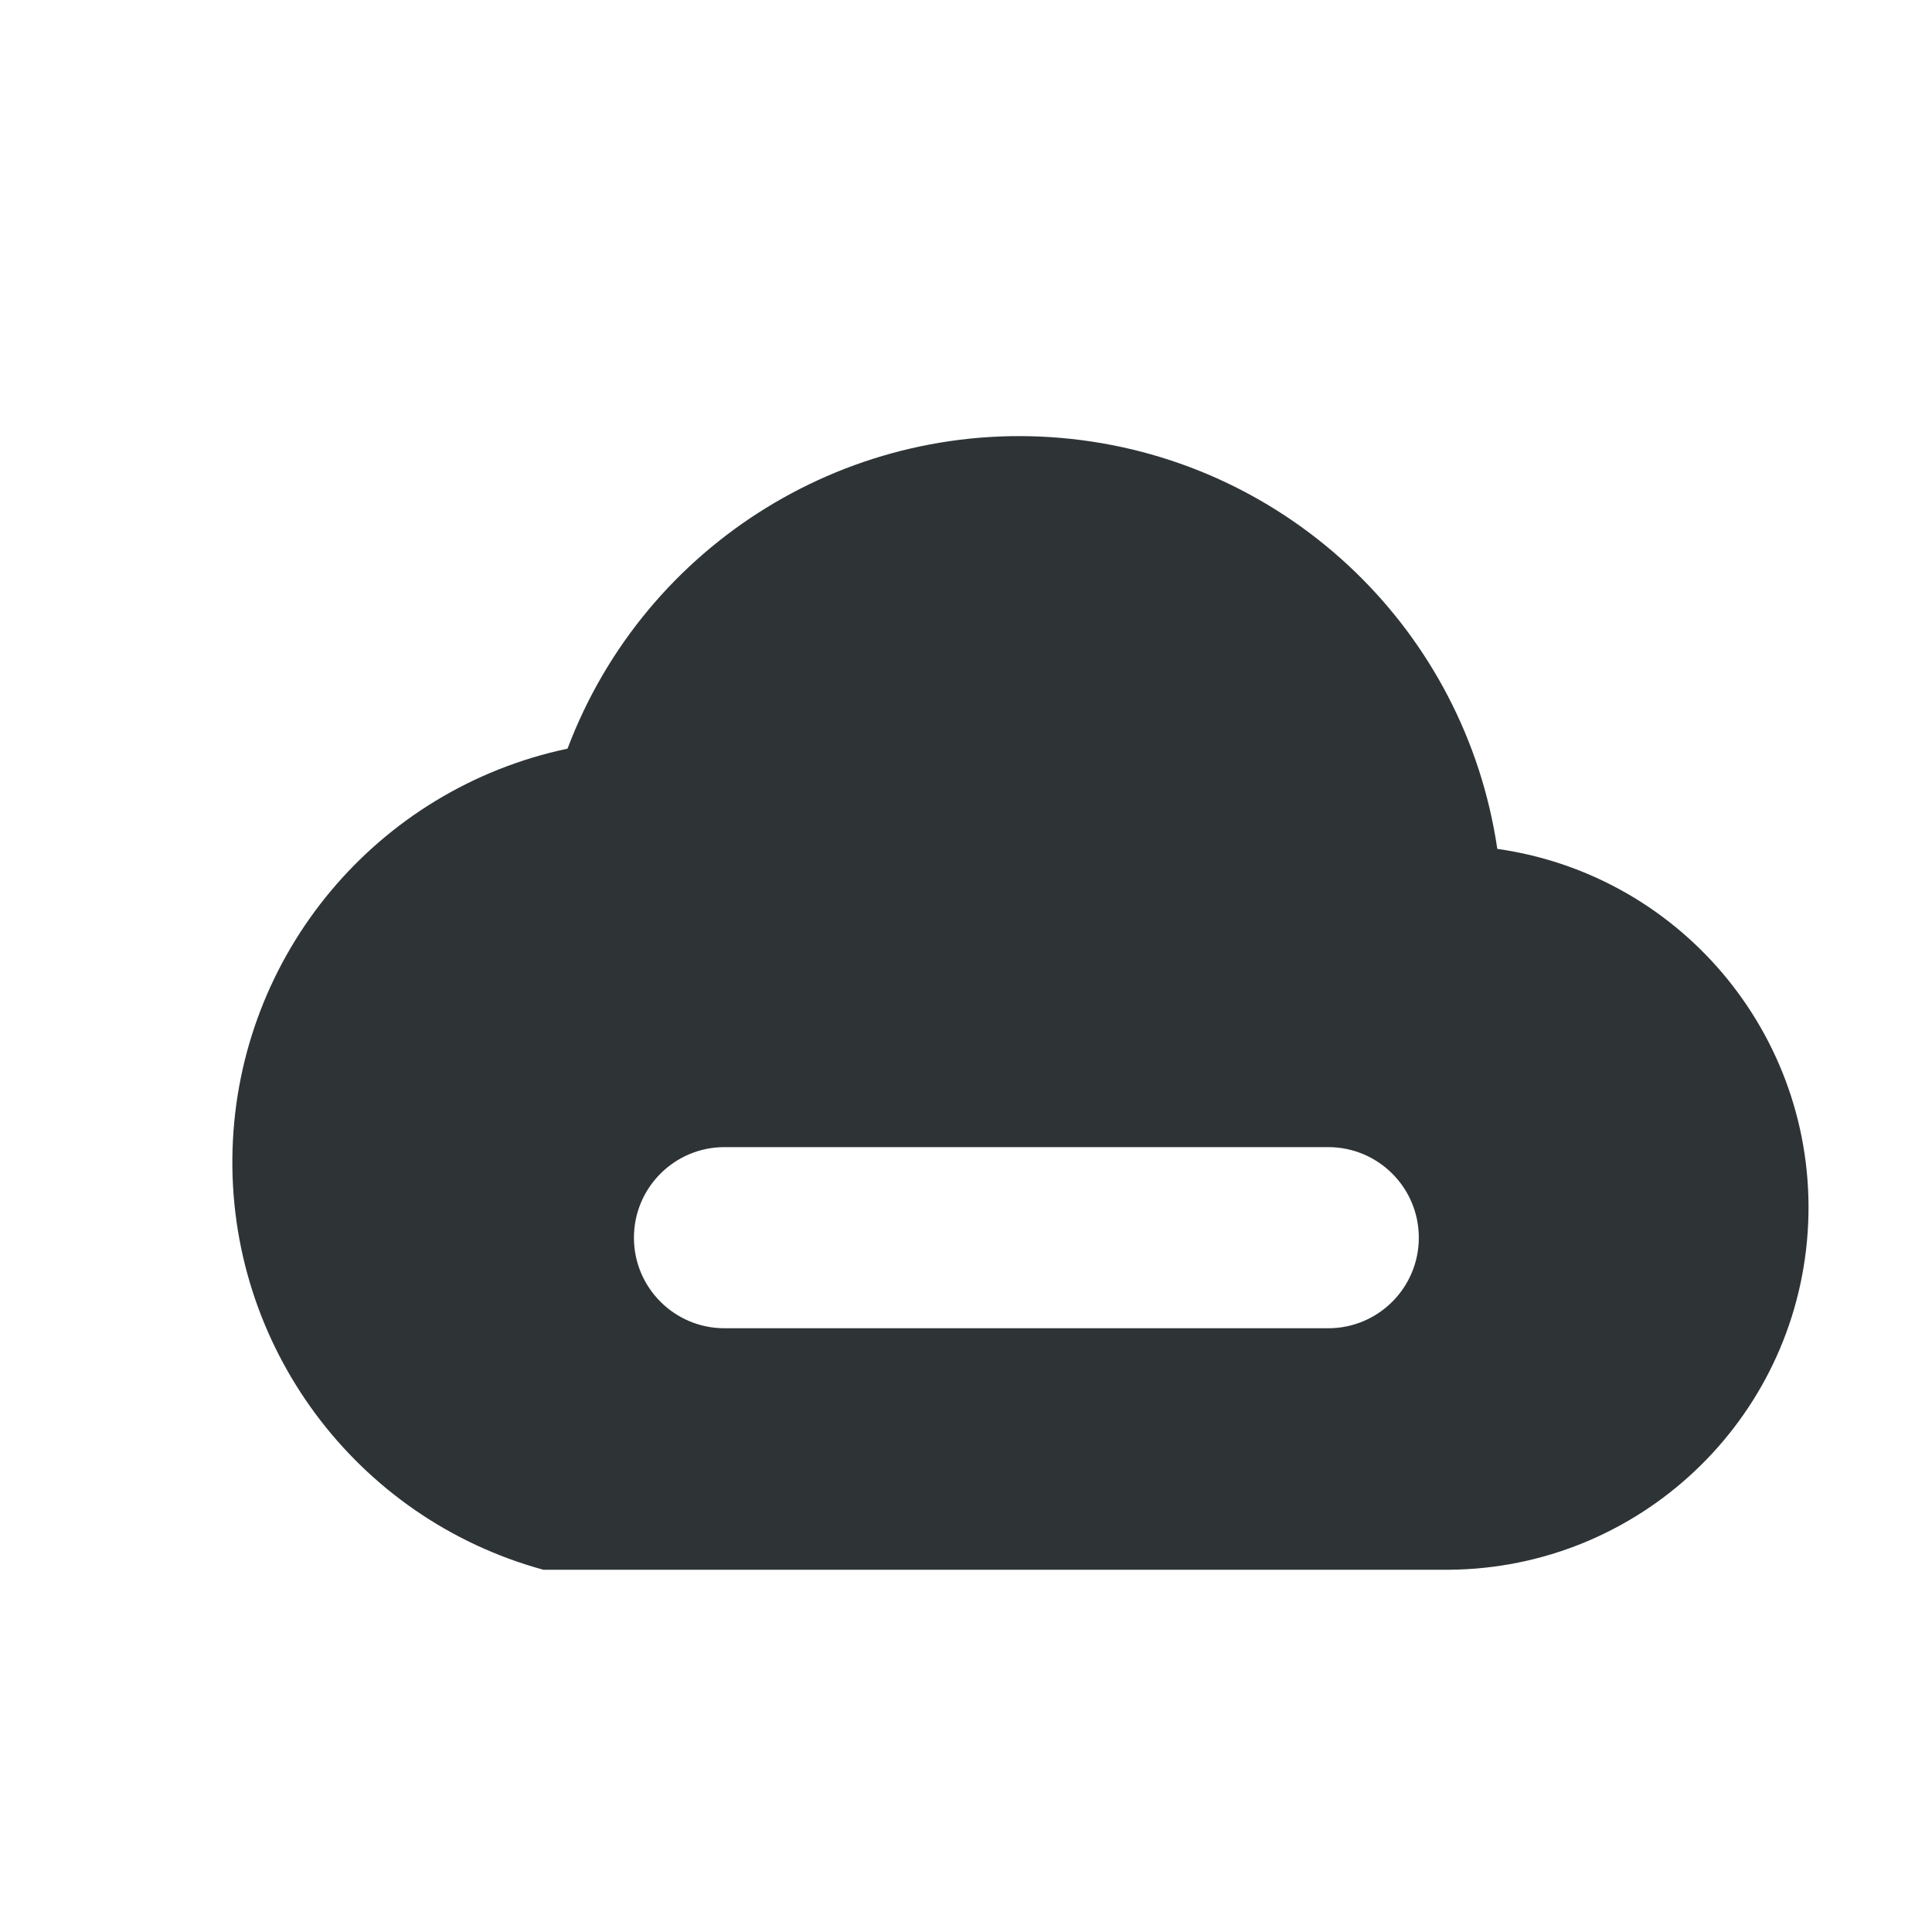
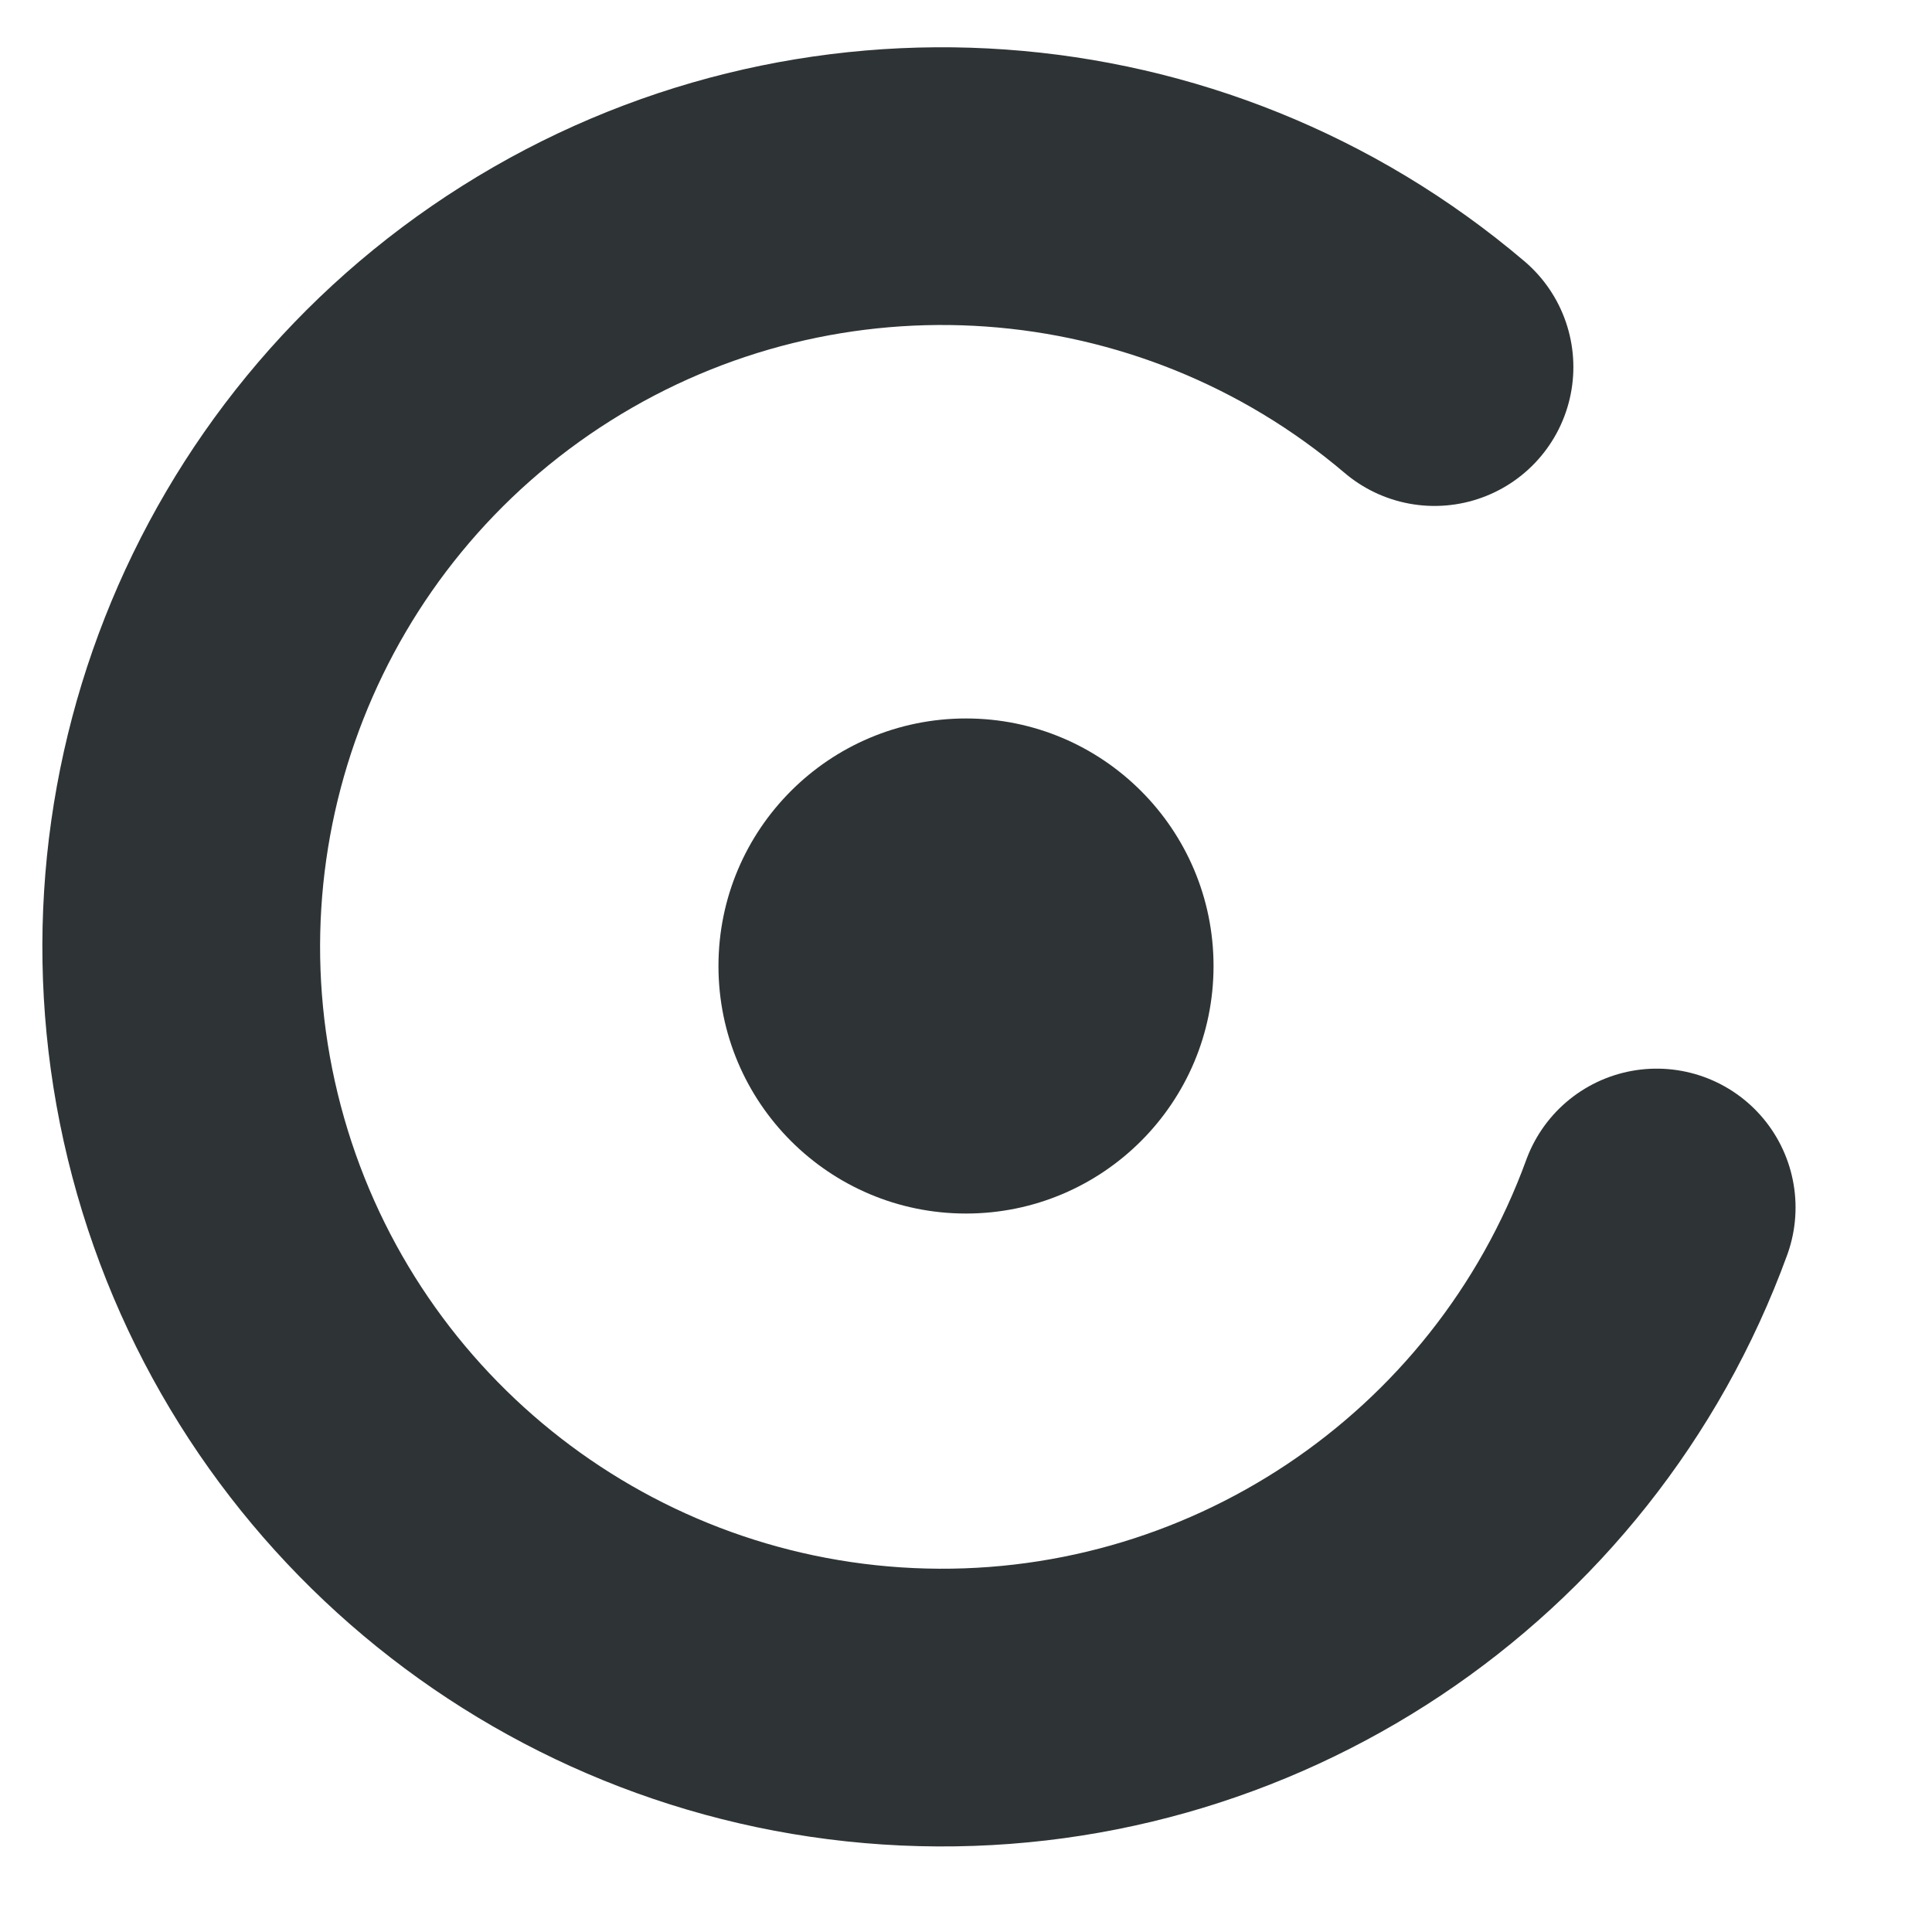
<svg xmlns="http://www.w3.org/2000/svg" width="16" height="16" viewBox="0 0 16 16">
-   <path fill="#2e3436" d="M 4.5,13 H 12 A 3,3 0 0 0 12.4,7.03 A 4,4 0 0 0 4.7,6.2 A 3.5,3.5 0 0 0 4.5,13 Z M 6,9.5 h 5 a 0.75,0.75 0 0 1 0,1.5 H 6 a 0.75,0.75 0 0 1 0,-1.5 z" />
+   <g fill="none" stroke="#2e3436" stroke-linecap="round">
+     <path d="M 11.88,3.04 A 6.3,6.3 0 1 0 13.72,10.0" stroke-width="2.3" />
+   </g>
+   <circle cx="8" cy="8" r="2.05" fill="#2e3436" />
</svg>
